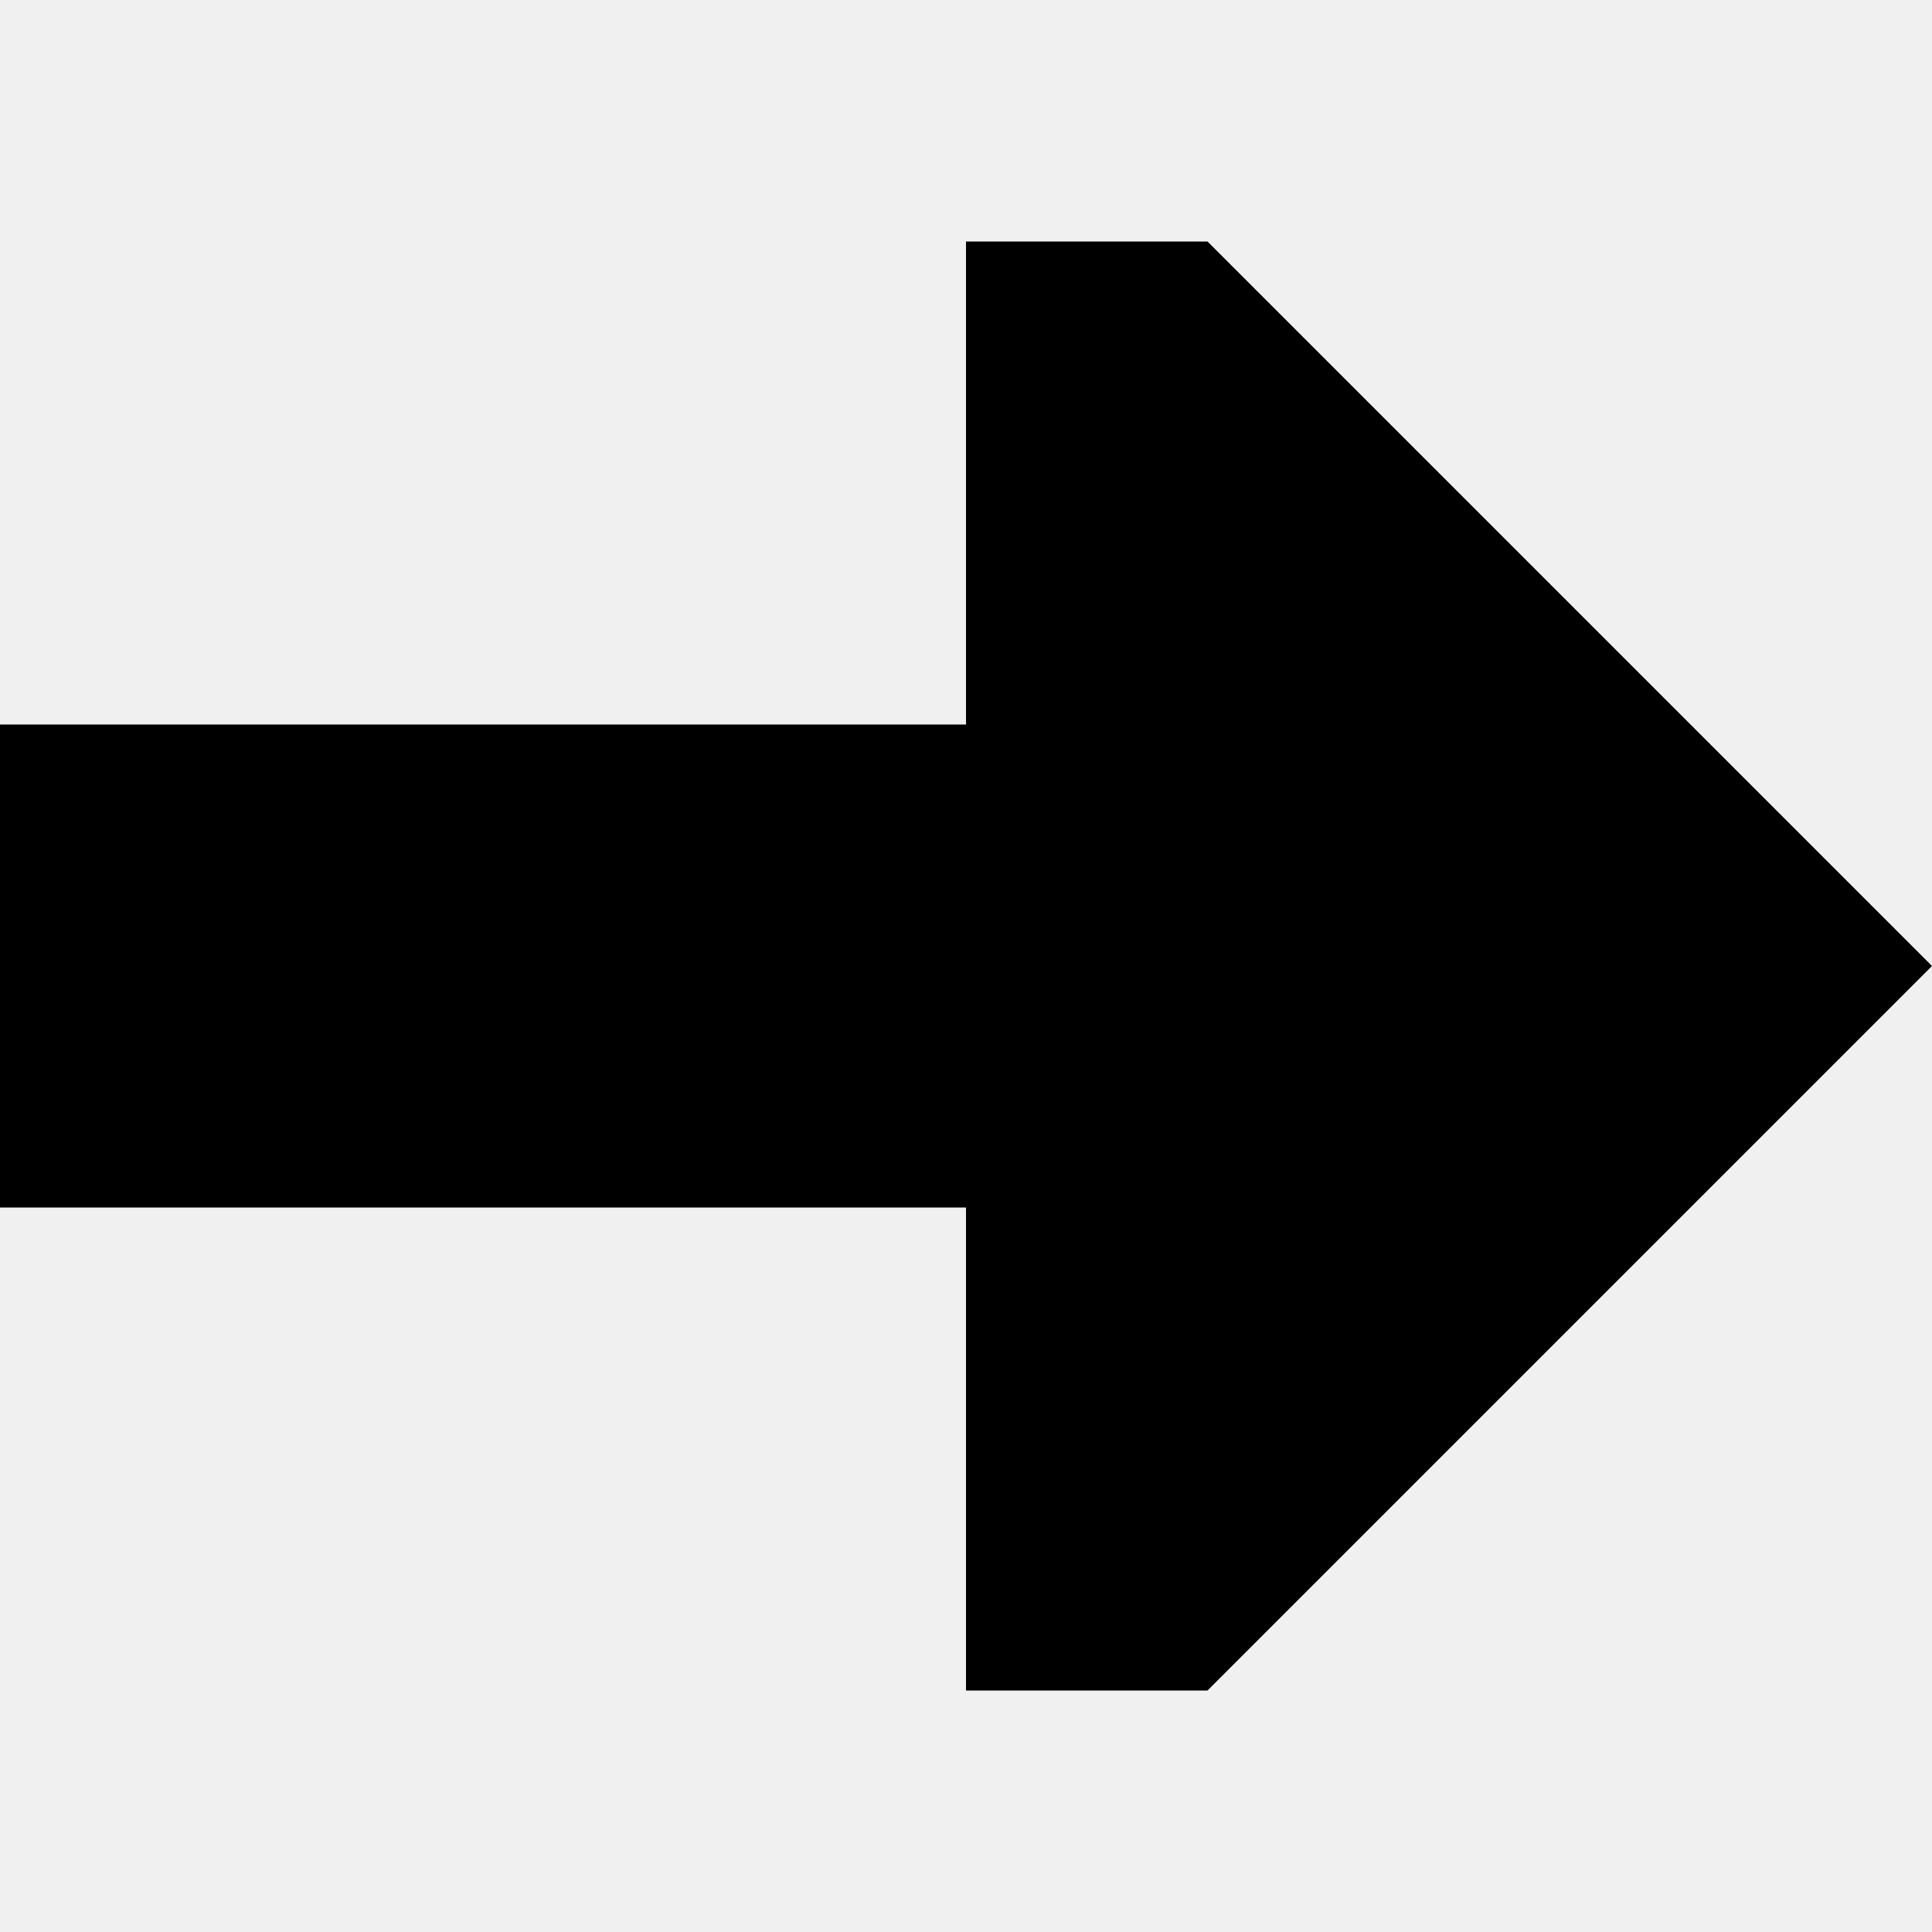
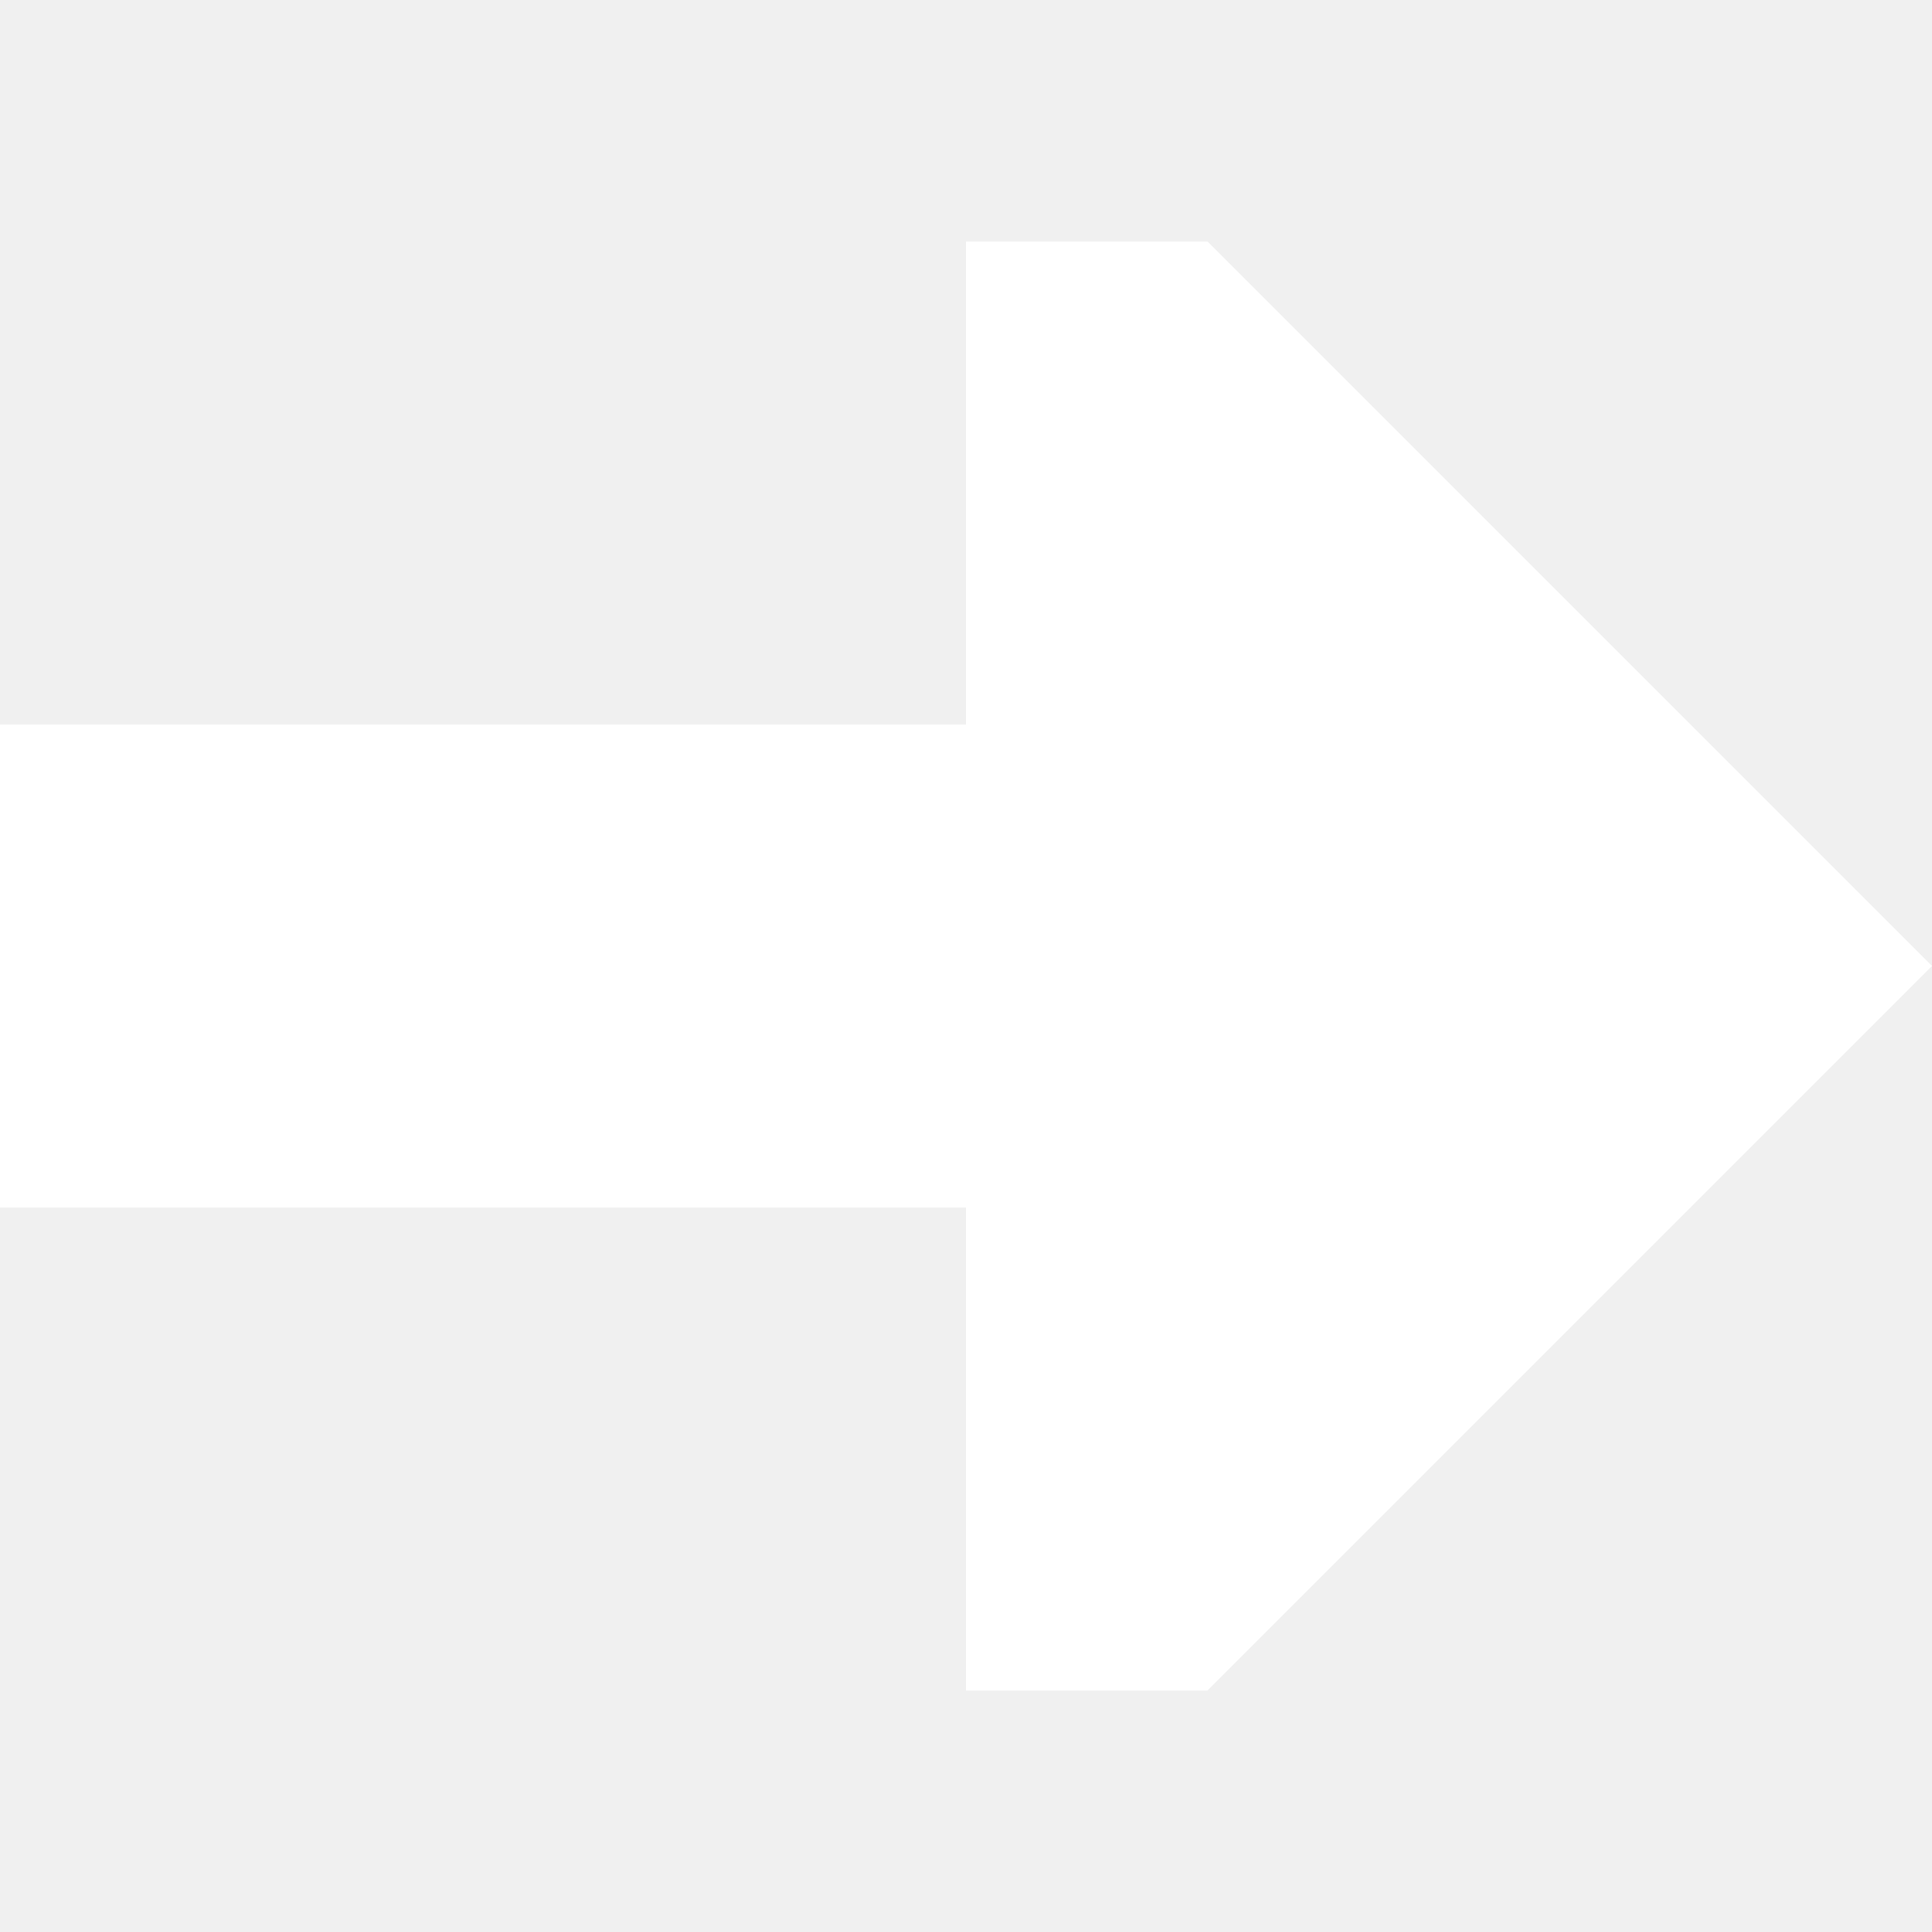
<svg xmlns="http://www.w3.org/2000/svg" width="800px" height="800px" viewBox="0 0 16 16" fill="none">
-   <path d="M8 6L8 2L10 2L16 8L10 14L8 14L8 10L-1.74845e-07 10L-3.01991e-07 6L8 6Z" fill="#000000" />
+   <path d="M8 6L8 2L10 2L16 8L10 14L8 14L8 10L-1.74845e-07 10L-3.01991e-07 6L8 6Z" fill="#FFFFFF" />
</svg>
